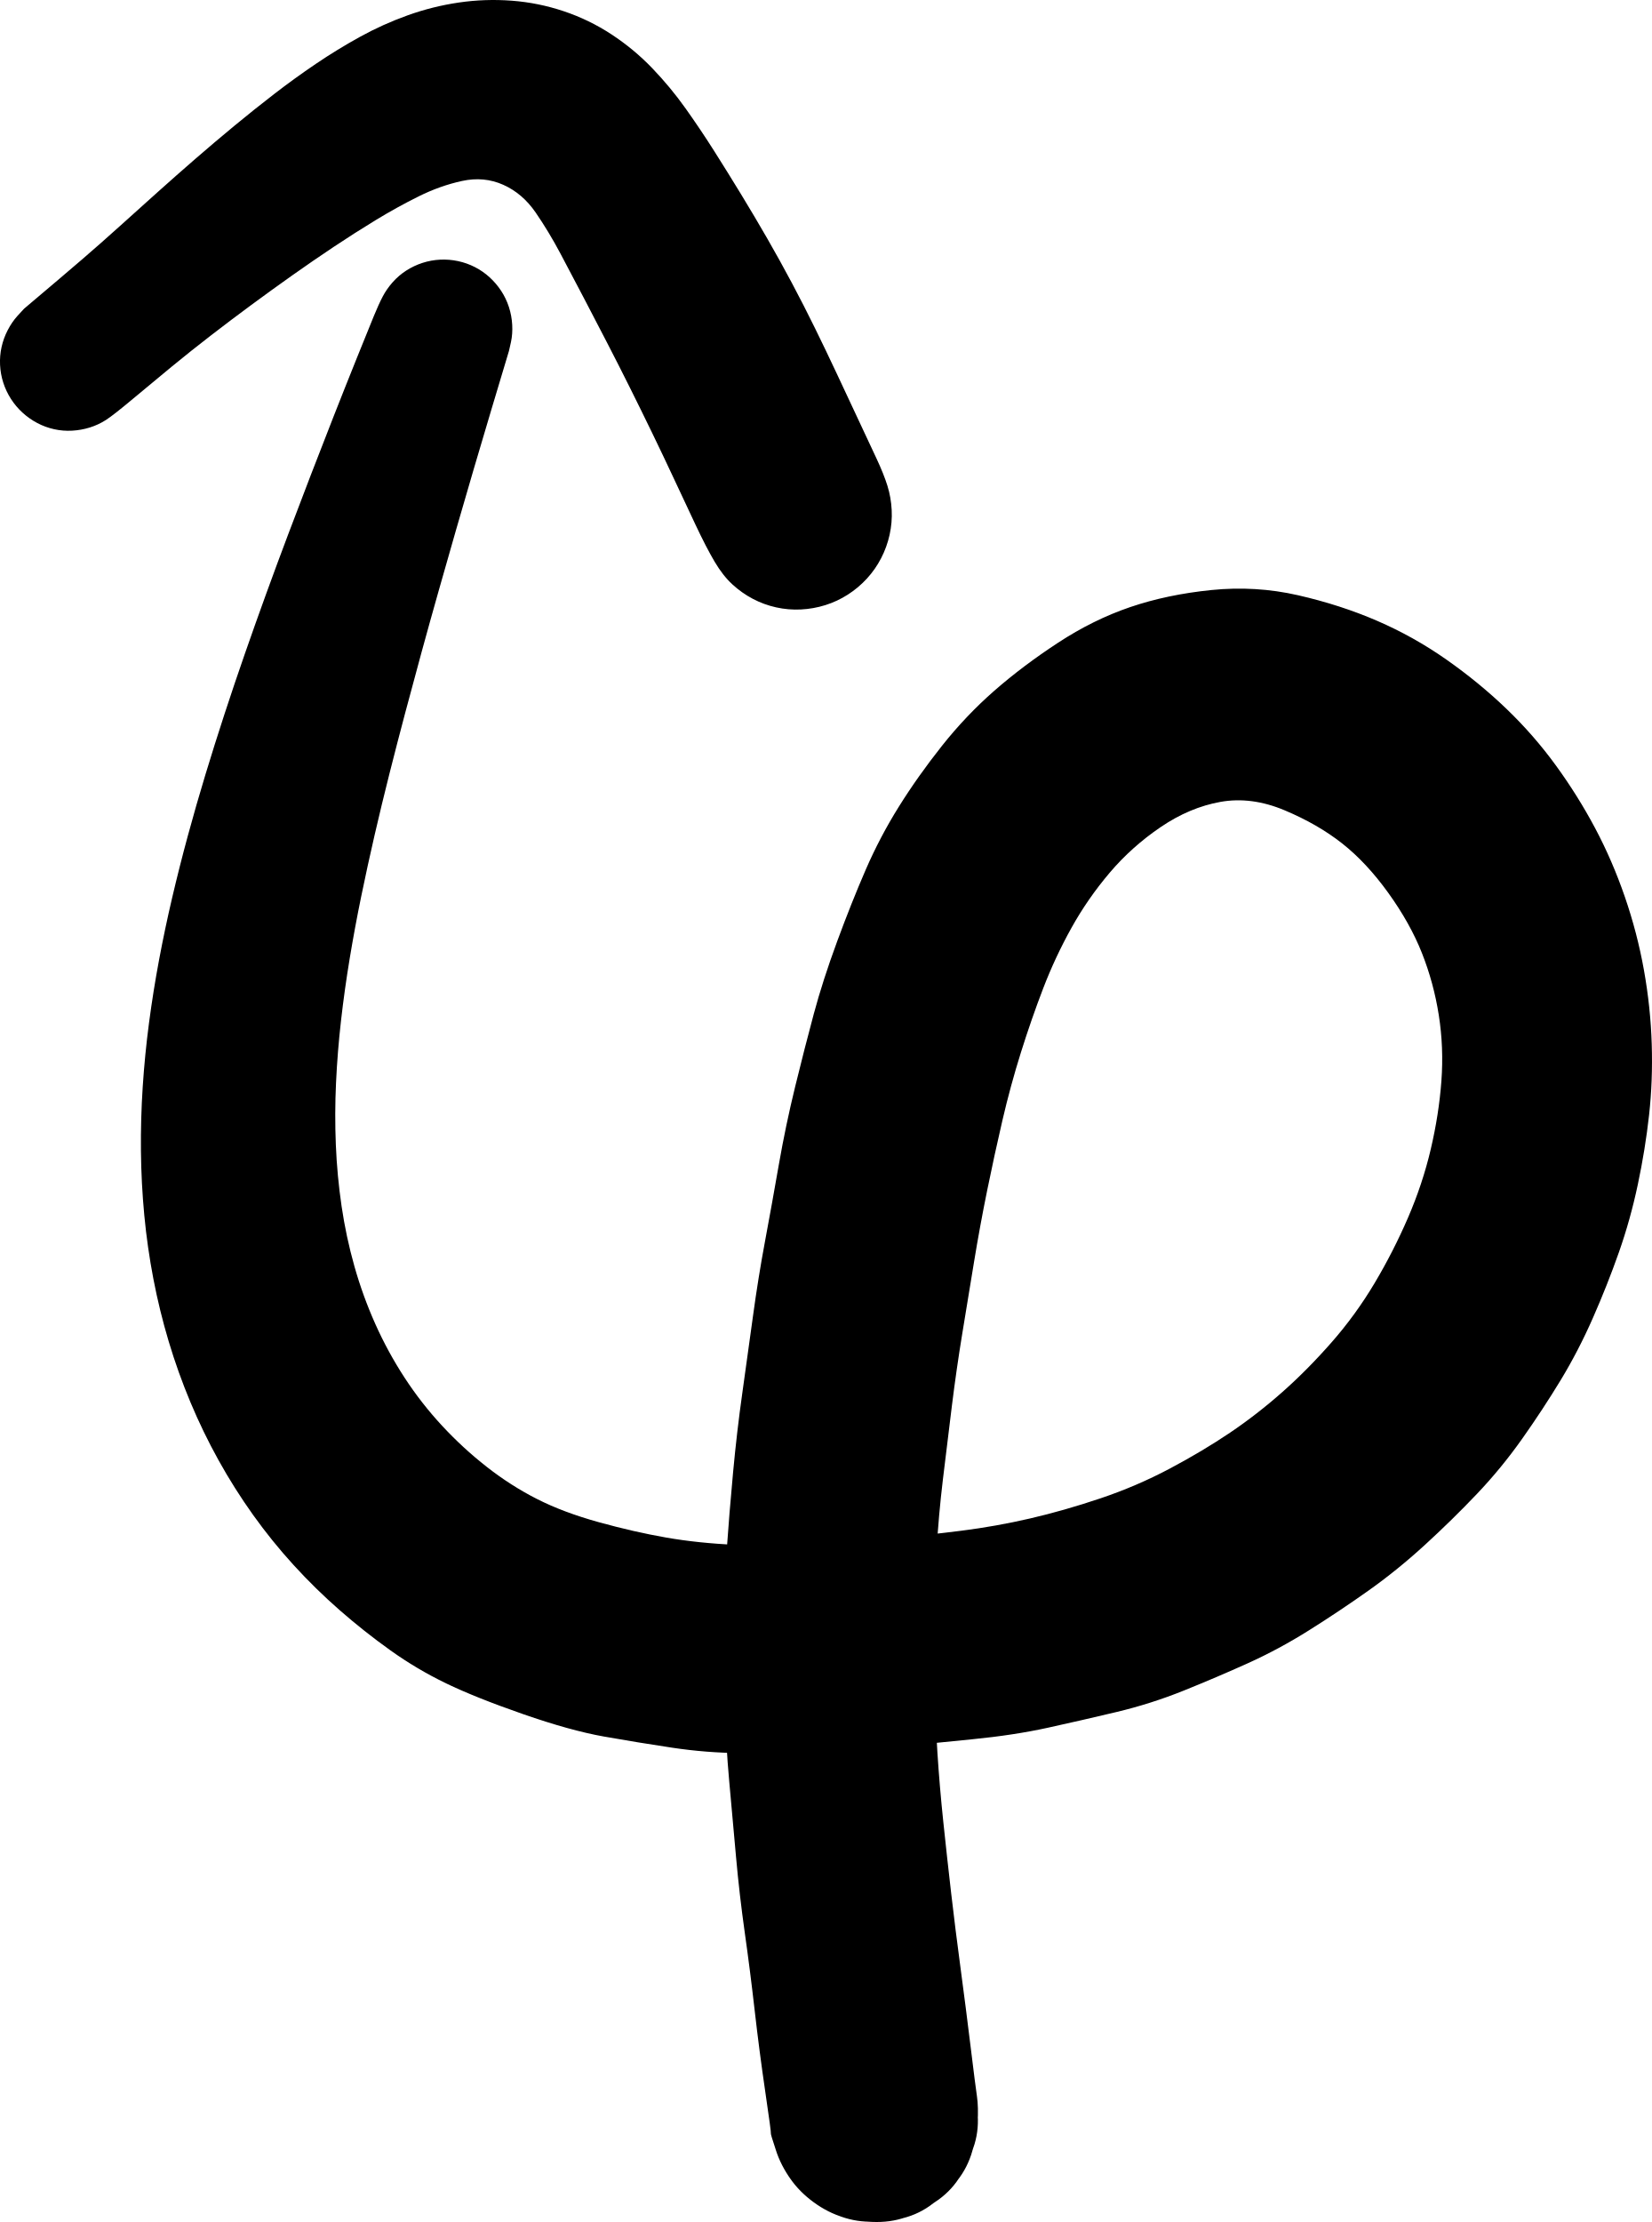
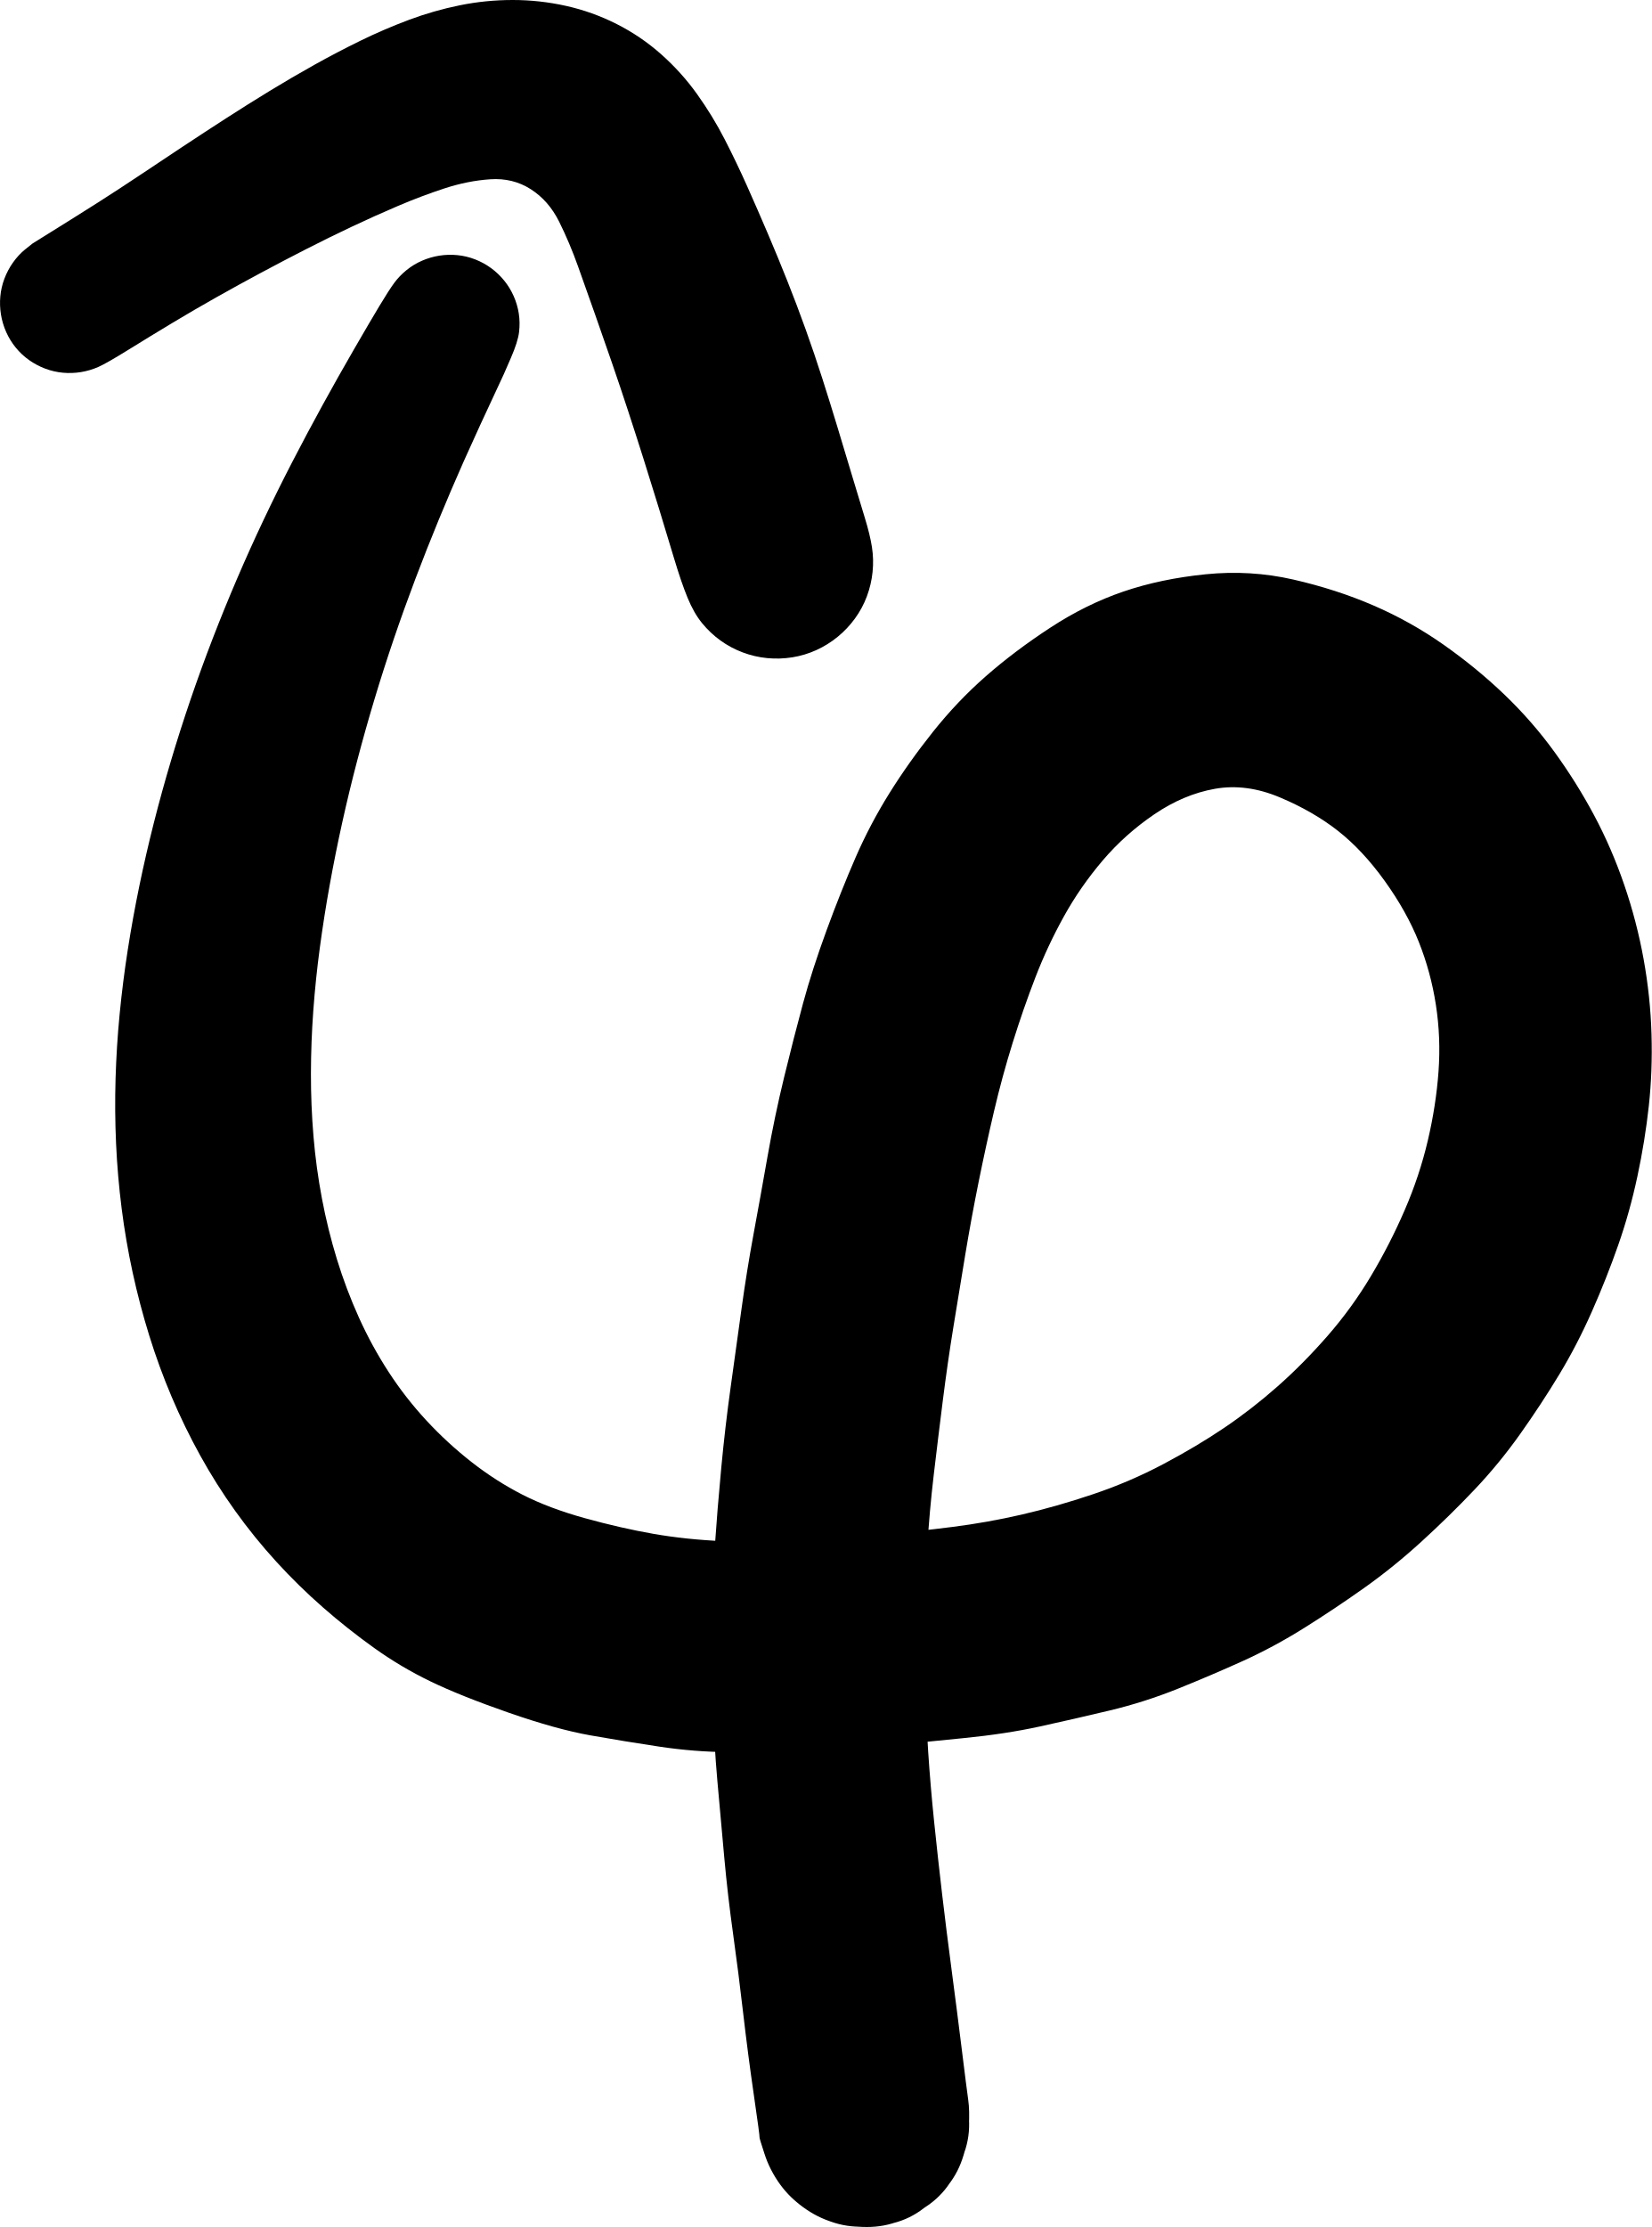
- <svg xmlns="http://www.w3.org/2000/svg" width="261.15" height="351.2" viewBox="0 0 261.15 351.2">
-   <path fill="#000000" d="M3.82,48.78 Q9.92,43.63 12.94,41.03 T18.92,35.76 24.87,30.41 30.89,25.1 37.03,19.9 43.34,14.86 49.92,10.1 56.91,5.82 64.45,2.42 72.53,0.4 80.9,0.11 89.14,1.78 96.69,5.45 103.11,10.78 108.38,17.14 112.92,23.9 117.17,30.74 121.27,37.66 125.18,44.72 128.85,51.9 132.32,59.14 135.72,66.4 138.57,72.49 140.29,76.79 140.96,80.61 140.63,84.53 139.29,88.23 137.04,91.45 134.03,93.98 130.48,95.64 126.62,96.33 122.7,96 119.01,94.65 115.77,92.36 112.97,88.78 109.94,82.92 106.53,75.65 103.1,68.44 99.58,61.28 95.97,54.17 92.29,47.09 88.59,40.07 84.67,33.58 79.56,29.21 73.05,28.6 66.16,31.05 59.39,34.79 52.74,39.03 46.19,43.53 39.74,48.19 33.39,52.98 27.17,57.93 21.01,63.04 16.73,66.39 14.19,67.57 11.4,68.07 8.56,67.84 5.89,66.86 3.56,65.22 1.73,63.05 0.52,60.49 0.01,57.68 0.25,54.84 1.22,52.18 2.75,49.94 ZM80.46,55.46 Q79.13,59.87 77.7,64.66 T74.86,74.24 72.07,83.83 69.33,93.43 66.65,103.05 64.05,112.69 61.55,122.34 59.21,132.02 57.09,141.74 55.28,151.5 53.91,161.3 53.12,171.13 53.09,180.94 54,190.66 56.03,200.16 59.33,209.26 63.95,217.74 69.87,225.33 76.94,231.84 84.88,236.92 94.62,240.58 105.31,243.02 116.34,244.17 128.62,244.08 140.74,243.18 151.97,241.94 162.8,240.01 173.94,236.83 184.94,232.11 194.45,226.44 202.73,220.01 210.53,212.13 217.29,202.82 222.57,192.49 226.18,181.63 227.86,170.85 227.45,160.46 224.78,150.63 219.46,141.12 212.16,133.3 203.07,128.07 192.95,126.74 183.49,130.72 175.43,137.93 169.38,146.65 164.93,156.16 161.39,166.34 158.46,177.1 156.05,188.17 153.97,199.5 152.12,210.77 150.48,222.17 149.06,233.8 148.05,245.13 147.59,255.85 147.65,266.36 148.19,277.02 149.12,287.96 150.36,299.21 151.85,311.1 153.44,323.52 154.44,331.35 154.54,335.51 153.52,340.59 150.89,345.17 146.94,348.68 142.08,350.74 136.81,351.13 131.69,349.83 127.26,346.97 123.97,342.83 122.18,337.86 122.07,332.59 123.64,327.55 126.74,323.28 131.05,320.22 136.1,318.7 141.39,318.87 146.33,320.72 150.44,324.05 153.26,328.51 154.5,333.64 154.05,338.91 151.93,343.75 148.38,347.66 143.77,350.23 138.57,351.2 133.34,350.46 128.63,348.08 124.91,344.32 122.62,339.73 121.86,337.18 120.98,330.64 119.31,317.84 117.74,305.5 116.36,293.57 115.28,281.58 114.6,269.56 114.45,257.51 114.86,245.27 115.89,232.68 117.35,220.15 119.03,208.04 120.93,196.22 123.11,184.13 125.71,171.71 128.64,160.27 132.34,148.79 136.86,137.45 142.11,127.47 148.91,117.88 157.19,109.17 167.24,101.6 178.65,95.96 191.49,93.26 205.19,94.08 217.69,98.12 228.65,104.25 238.15,112.04 245.97,121 252.17,130.91 256.86,141.75 259.88,153.34 261.11,165.02 260.69,176.24 258.91,187.22 255.91,197.96 251.8,208.33 246.72,218.13 240.64,227.39 233.46,236.14 225.22,244.21 216.28,251.44 206.93,257.68 197.3,262.87 187.2,267.18 176.47,270.6 165.64,273.08 153.71,274.9 141.08,276.16 128.82,276.95 117.14,277.09 106.23,276.23 95.47,274.47 82.67,270.92 70.53,266.07 61.72,260.85 53.71,254.51 46.42,247.37 40,239.43 34.55,230.8 30.1,221.62 26.67,212.03 24.25,202.15 22.81,192.08 22.28,181.93 22.56,171.79 23.55,161.72 25.14,151.74 27.22,141.87 29.69,132.11 32.47,122.44 35.49,112.86 38.7,103.35 42.06,93.9 45.54,84.5 49.11,75.14 52.74,65.81 56.44,56.51 59.09,49.97 60.5,46.87 62.08,44.6 64.23,42.76 66.79,41.55 69.58,41.04 72.41,41.27 75.08,42.22 77.4,43.83 79.23,45.98 80.45,48.53 80.97,51.33 80.78,54.04 Z" />
+ <svg xmlns="http://www.w3.org/2000/svg" width="257.86" height="347.57" viewBox="0 0 257.86 347.57">
+   <path fill="#000000" d="M5.1,37.99 Q11.88,33.78 15.24,31.64 T21.92,27.28 28.58,22.85 35.3,18.46 42.12,14.18 49.09,10.11 56.28,6.35 63.81,3.11 71.76,0.83 80.04,0 88.37,0.92 96.29,3.76 103.24,8.49 108.83,14.7 113.13,21.74 116.64,29.06 119.86,36.44 122.93,43.89 125.78,51.43 128.37,59.06 130.76,66.74 133.07,74.41 135.02,80.85 136.12,85.38 136.22,89.26 135.33,93.07 133.47,96.53 130.77,99.39 127.44,101.46 123.68,102.59 119.76,102.71 115.94,101.82 112.47,99.96 109.59,97.24 107.34,93.3 105.2,87.05 102.87,79.36 100.5,71.74 98.06,64.15 95.52,56.59 92.89,49.05 90.24,41.58 87.29,34.6 82.86,29.53 76.53,27.98 69.37,29.41 62.11,32.15 54.9,35.39 47.78,38.89 40.73,42.58 33.76,46.41 26.89,50.41 20.06,54.58 15.35,57.27 12.65,58.07 9.82,58.17 7.05,57.53 4.53,56.19 2.45,54.24 0.96,51.81 0.15,49.09 0.05,46.26 0.69,43.49 2.03,40.97 3.87,38.97 ZM78.64,58.42 Q74.41,67.46 72.39,72.01 T68.48,81.15 64.83,90.39 61.47,99.74 58.44,109.2 55.75,118.76 53.42,128.4 51.47,138.12 49.93,147.9 48.91,157.72 48.54,167.56 48.94,177.37 50.26,187.07 52.6,196.54 56.03,205.63 60.66,214.11 66.57,221.7 73.65,228.21 81.59,233.29 91.33,236.95 102.02,239.39 113.05,240.54 125.33,240.45 137.45,239.55 148.68,238.31 159.51,236.38 170.65,233.2 181.65,228.48 191.16,222.81 199.44,216.38 207.24,208.5 214,199.19 219.29,188.86 222.9,178 224.57,167.22 224.16,156.83 221.49,147 216.17,137.49 208.87,129.67 199.78,124.44 189.66,123.11 180.2,127.09 172.14,134.3 166.09,143.02 161.64,152.53 158.1,162.71 155.17,173.47 152.76,184.54 150.68,195.87 148.83,207.14 147.19,218.54 145.77,230.17 144.76,241.5 144.3,252.22 144.36,262.73 144.9,273.39 145.83,284.33 147.07,295.58 148.56,307.47 150.15,319.89 151.15,327.72 151.25,331.88 150.23,336.96 147.6,341.54 143.65,345.05 138.79,347.11 133.52,347.5 128.4,346.2 123.97,343.34 120.68,339.2 118.89,334.23 118.78,328.96 120.35,323.92 123.45,319.65 127.76,316.59 132.81,315.07 138.1,315.24 143.04,317.09 147.15,320.42 149.97,324.88 151.21,330.01 150.76,335.28 148.64,340.12 145.09,344.03 140.48,346.6 135.28,347.57 130.05,346.83 125.34,344.45 121.62,340.69 119.33,336.1 118.57,333.55 117.69,327.01 116.02,314.21 114.45,301.87 113.07,289.94 111.99,277.95 111.31,265.93 111.16,253.88 111.57,241.64 112.6,229.05 114.06,216.52 115.74,204.41 117.64,192.59 119.82,180.5 122.42,168.08 125.35,156.64 129.05,145.16 133.57,133.82 138.82,123.84 145.62,114.25 153.9,105.54 163.95,97.97 175.36,92.33 188.2,89.63 201.9,90.45 214.4,94.49 225.36,100.62 234.86,108.41 242.68,117.37 248.88,127.28 253.57,138.12 256.59,149.71 257.82,161.39 257.4,172.61 255.62,183.59 252.62,194.33 248.51,204.7 243.43,214.5 237.35,223.76 230.17,232.51 221.93,240.58 212.99,247.81 203.64,254.05 194.01,259.24 183.91,263.55 173.18,266.97 162.35,269.45 150.42,271.27 137.79,272.53 125.53,273.32 113.85,273.46 102.94,272.6 92.18,270.84 79.38,267.29 67.25,262.44 58.44,257.22 50.43,250.88 43.14,243.74 36.71,235.8 31.26,227.17 26.8,218.01 23.3,208.45 20.71,198.61 18.99,188.6 18.12,178.49 18.04,168.35 18.68,158.24 19.95,148.21 21.75,138.28 24.01,128.45 26.69,118.73 29.76,109.13 33.2,99.67 37,90.34 41.14,81.16 45.6,72.15 50.33,63.27 55.26,54.52 59.25,47.72 61.54,44.16 63.46,42.16 65.88,40.69 68.59,39.9 71.41,39.82 74.17,40.48 76.66,41.84 78.71,43.79 80.19,46.21 80.99,48.93 81.03,51.84 79.76,55.85 Z" />
</svg>
